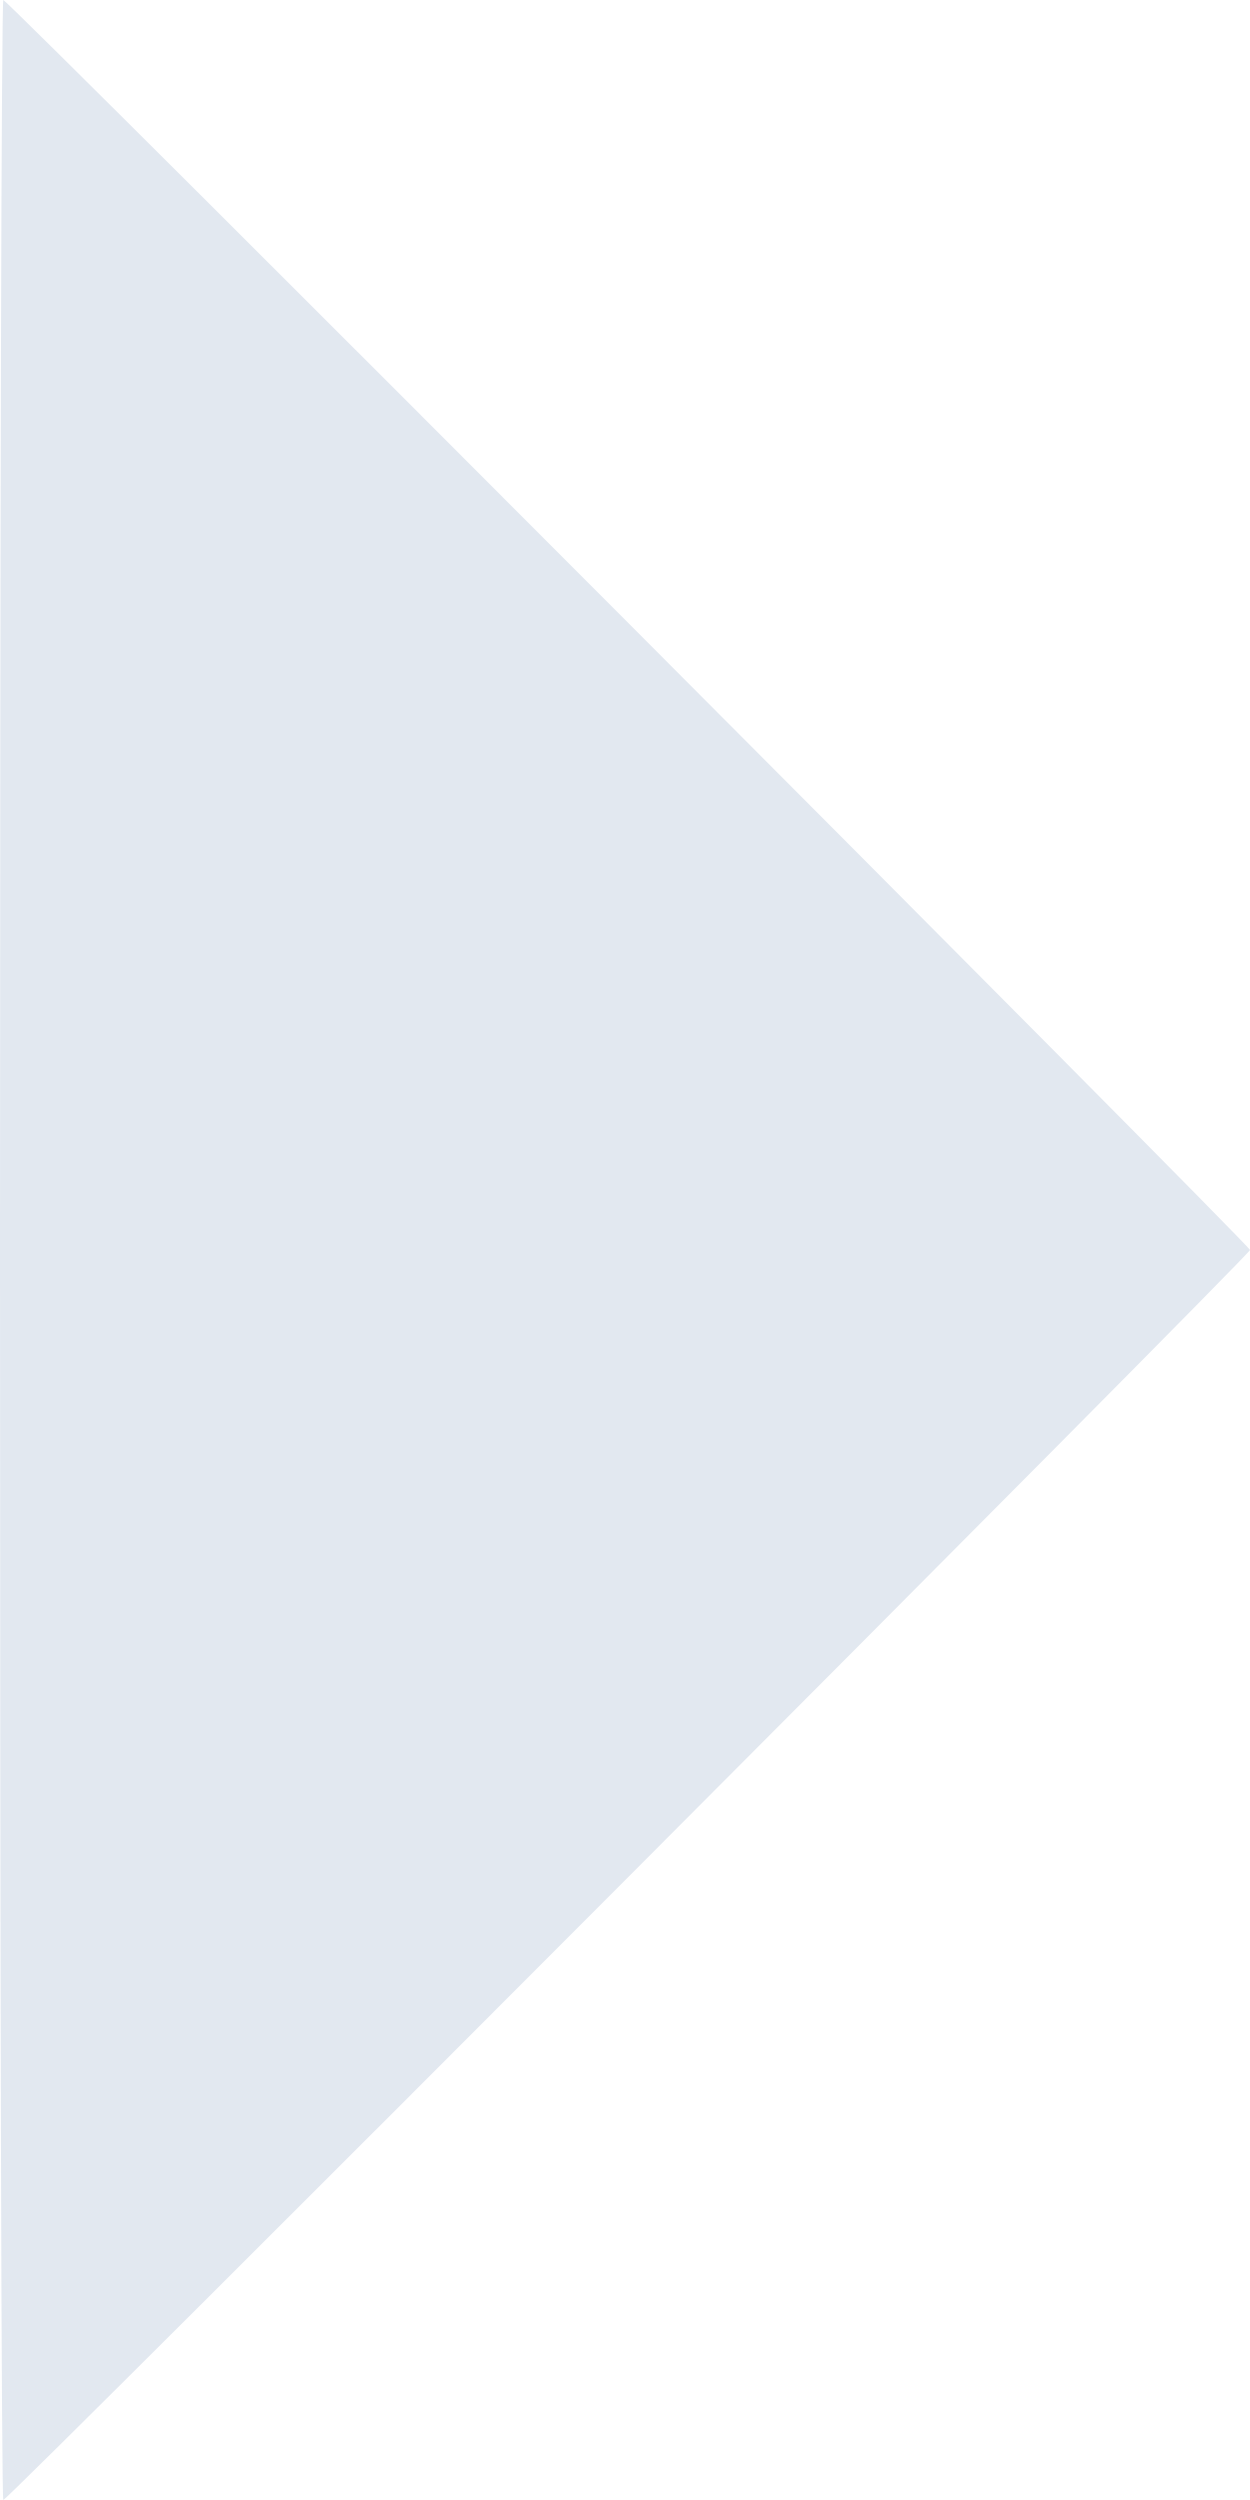
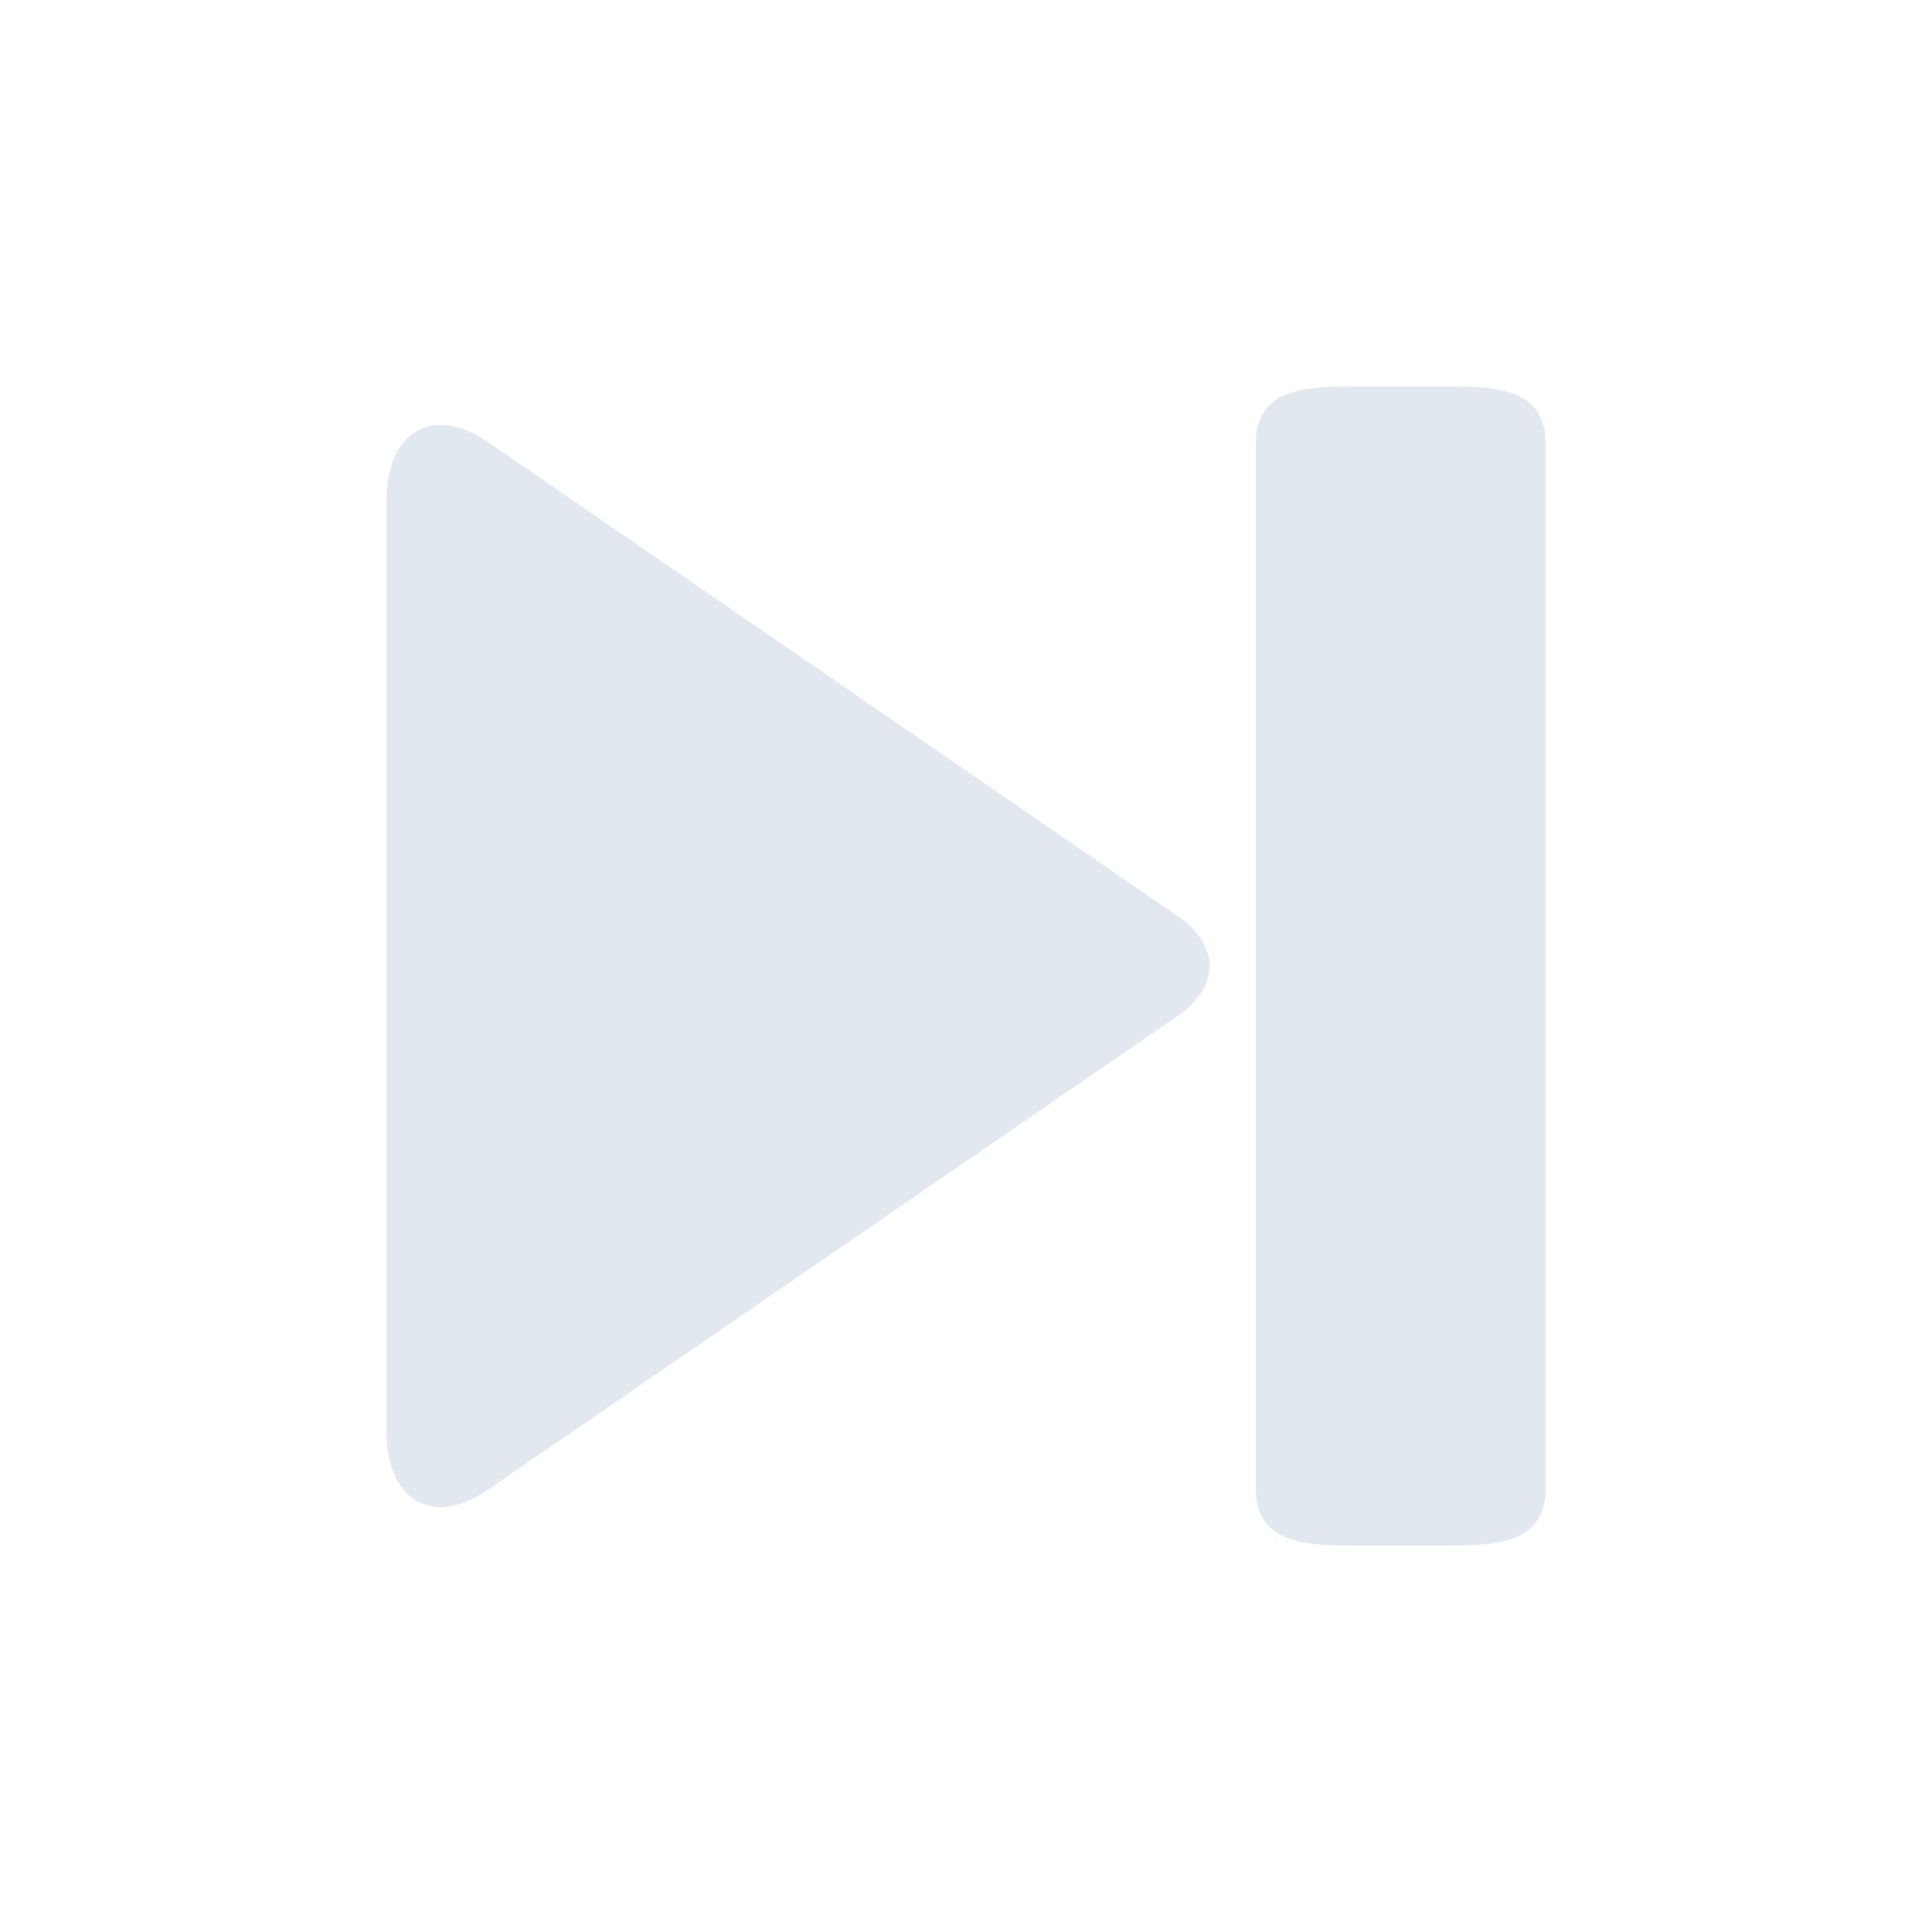
- <svg xmlns="http://www.w3.org/2000/svg" width="15" height="30" viewBox="0 0 15 30" fill="none">
-   <path d="M0.04 30C0.098 30 15 15.059 15 15C15 14.941 0.098 -5.86733e-07 0.04 -5.86733e-07C0.018 -5.86733e-07 6.72881e-07 6.247 6.72881e-07 15C6.72881e-07 23.753 0.018 30 0.04 30Z" fill="#E2E8F0" />
+ <svg xmlns="http://www.w3.org/2000/svg" width="36" height="36" viewBox="0 0 36 36" fill="none">
+   <path d="M9.074 27.772L22.039 18.864C22.039 18.864 22.541 18.502 22.541 17.998C22.541 17.494 22.039 17.136 22.039 17.136L9.074 8.224C8.044 7.54 7.2 8.046 7.2 9.351L7.2 26.647C7.2 27.956 8.044 28.462 9.074 27.772ZM25.2 28.8H27C27.995 28.8 28.8 28.714 28.8 27.72L28.8 8.28C28.8 7.286 27.995 7.2 27 7.2H25.2C24.205 7.2 23.4 7.286 23.4 8.28L23.4 27.72C23.4 28.714 24.205 28.8 25.2 28.8Z" fill="#E2E8F0" />
</svg>
